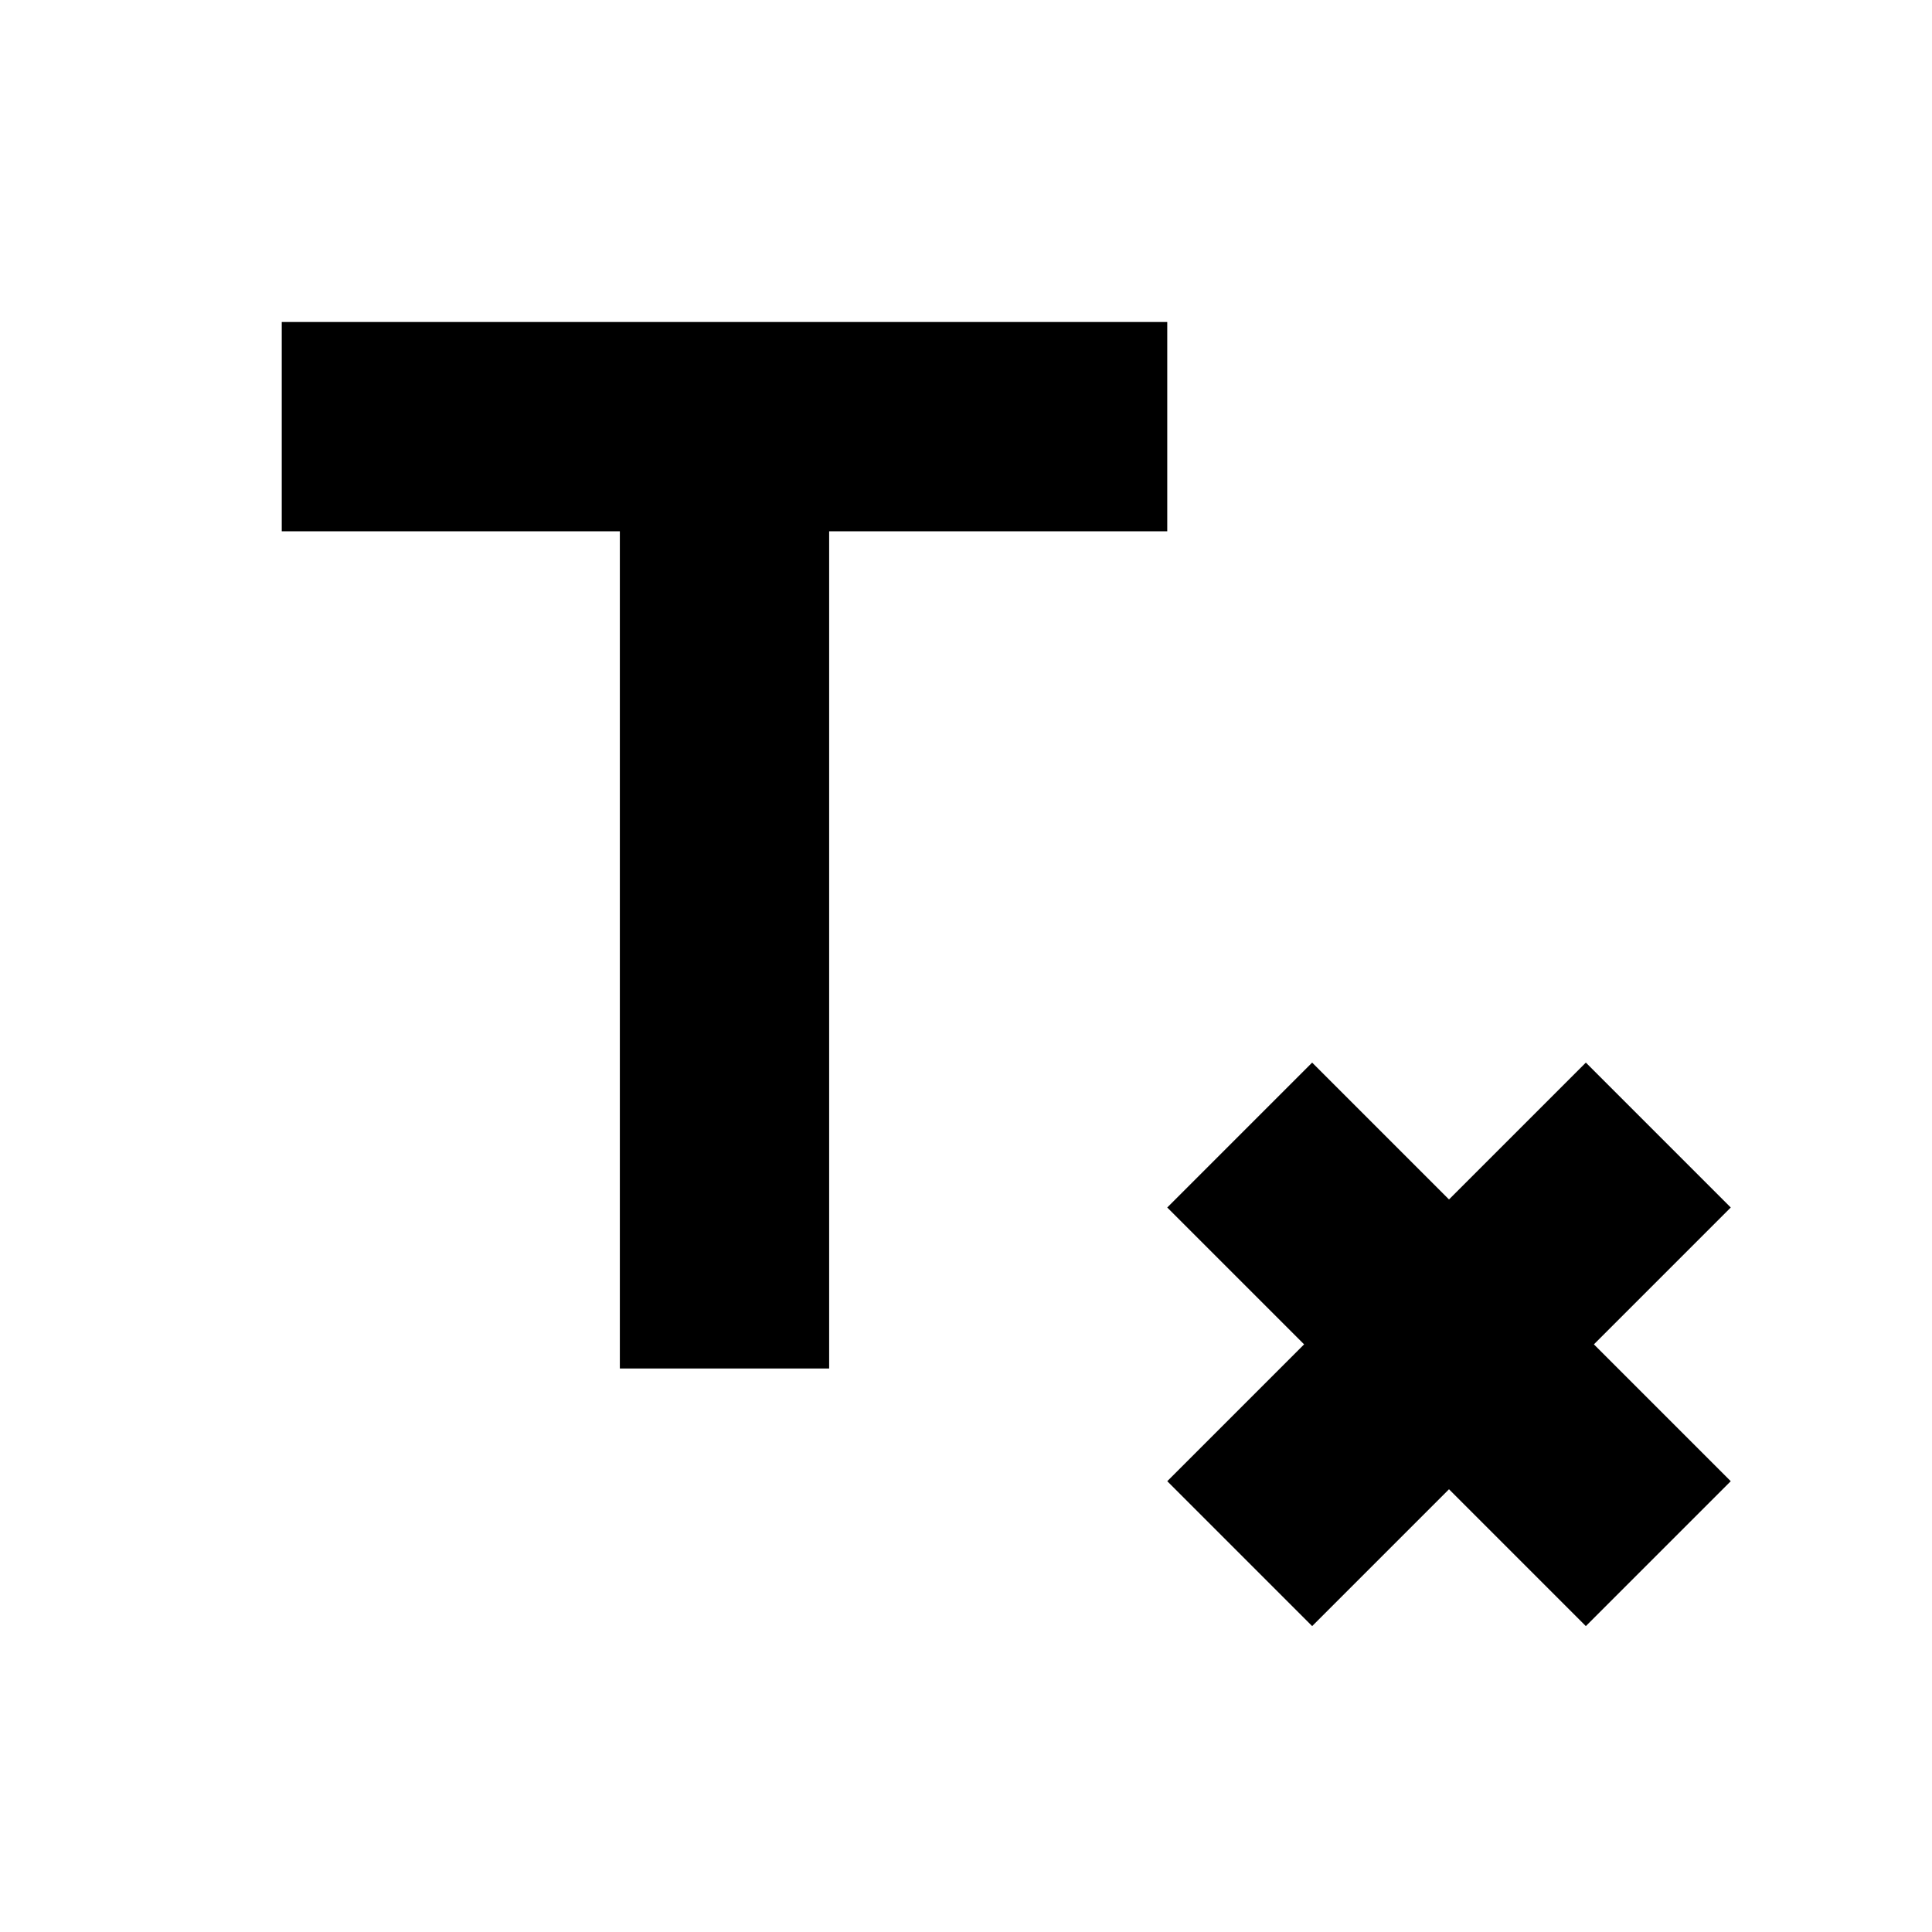
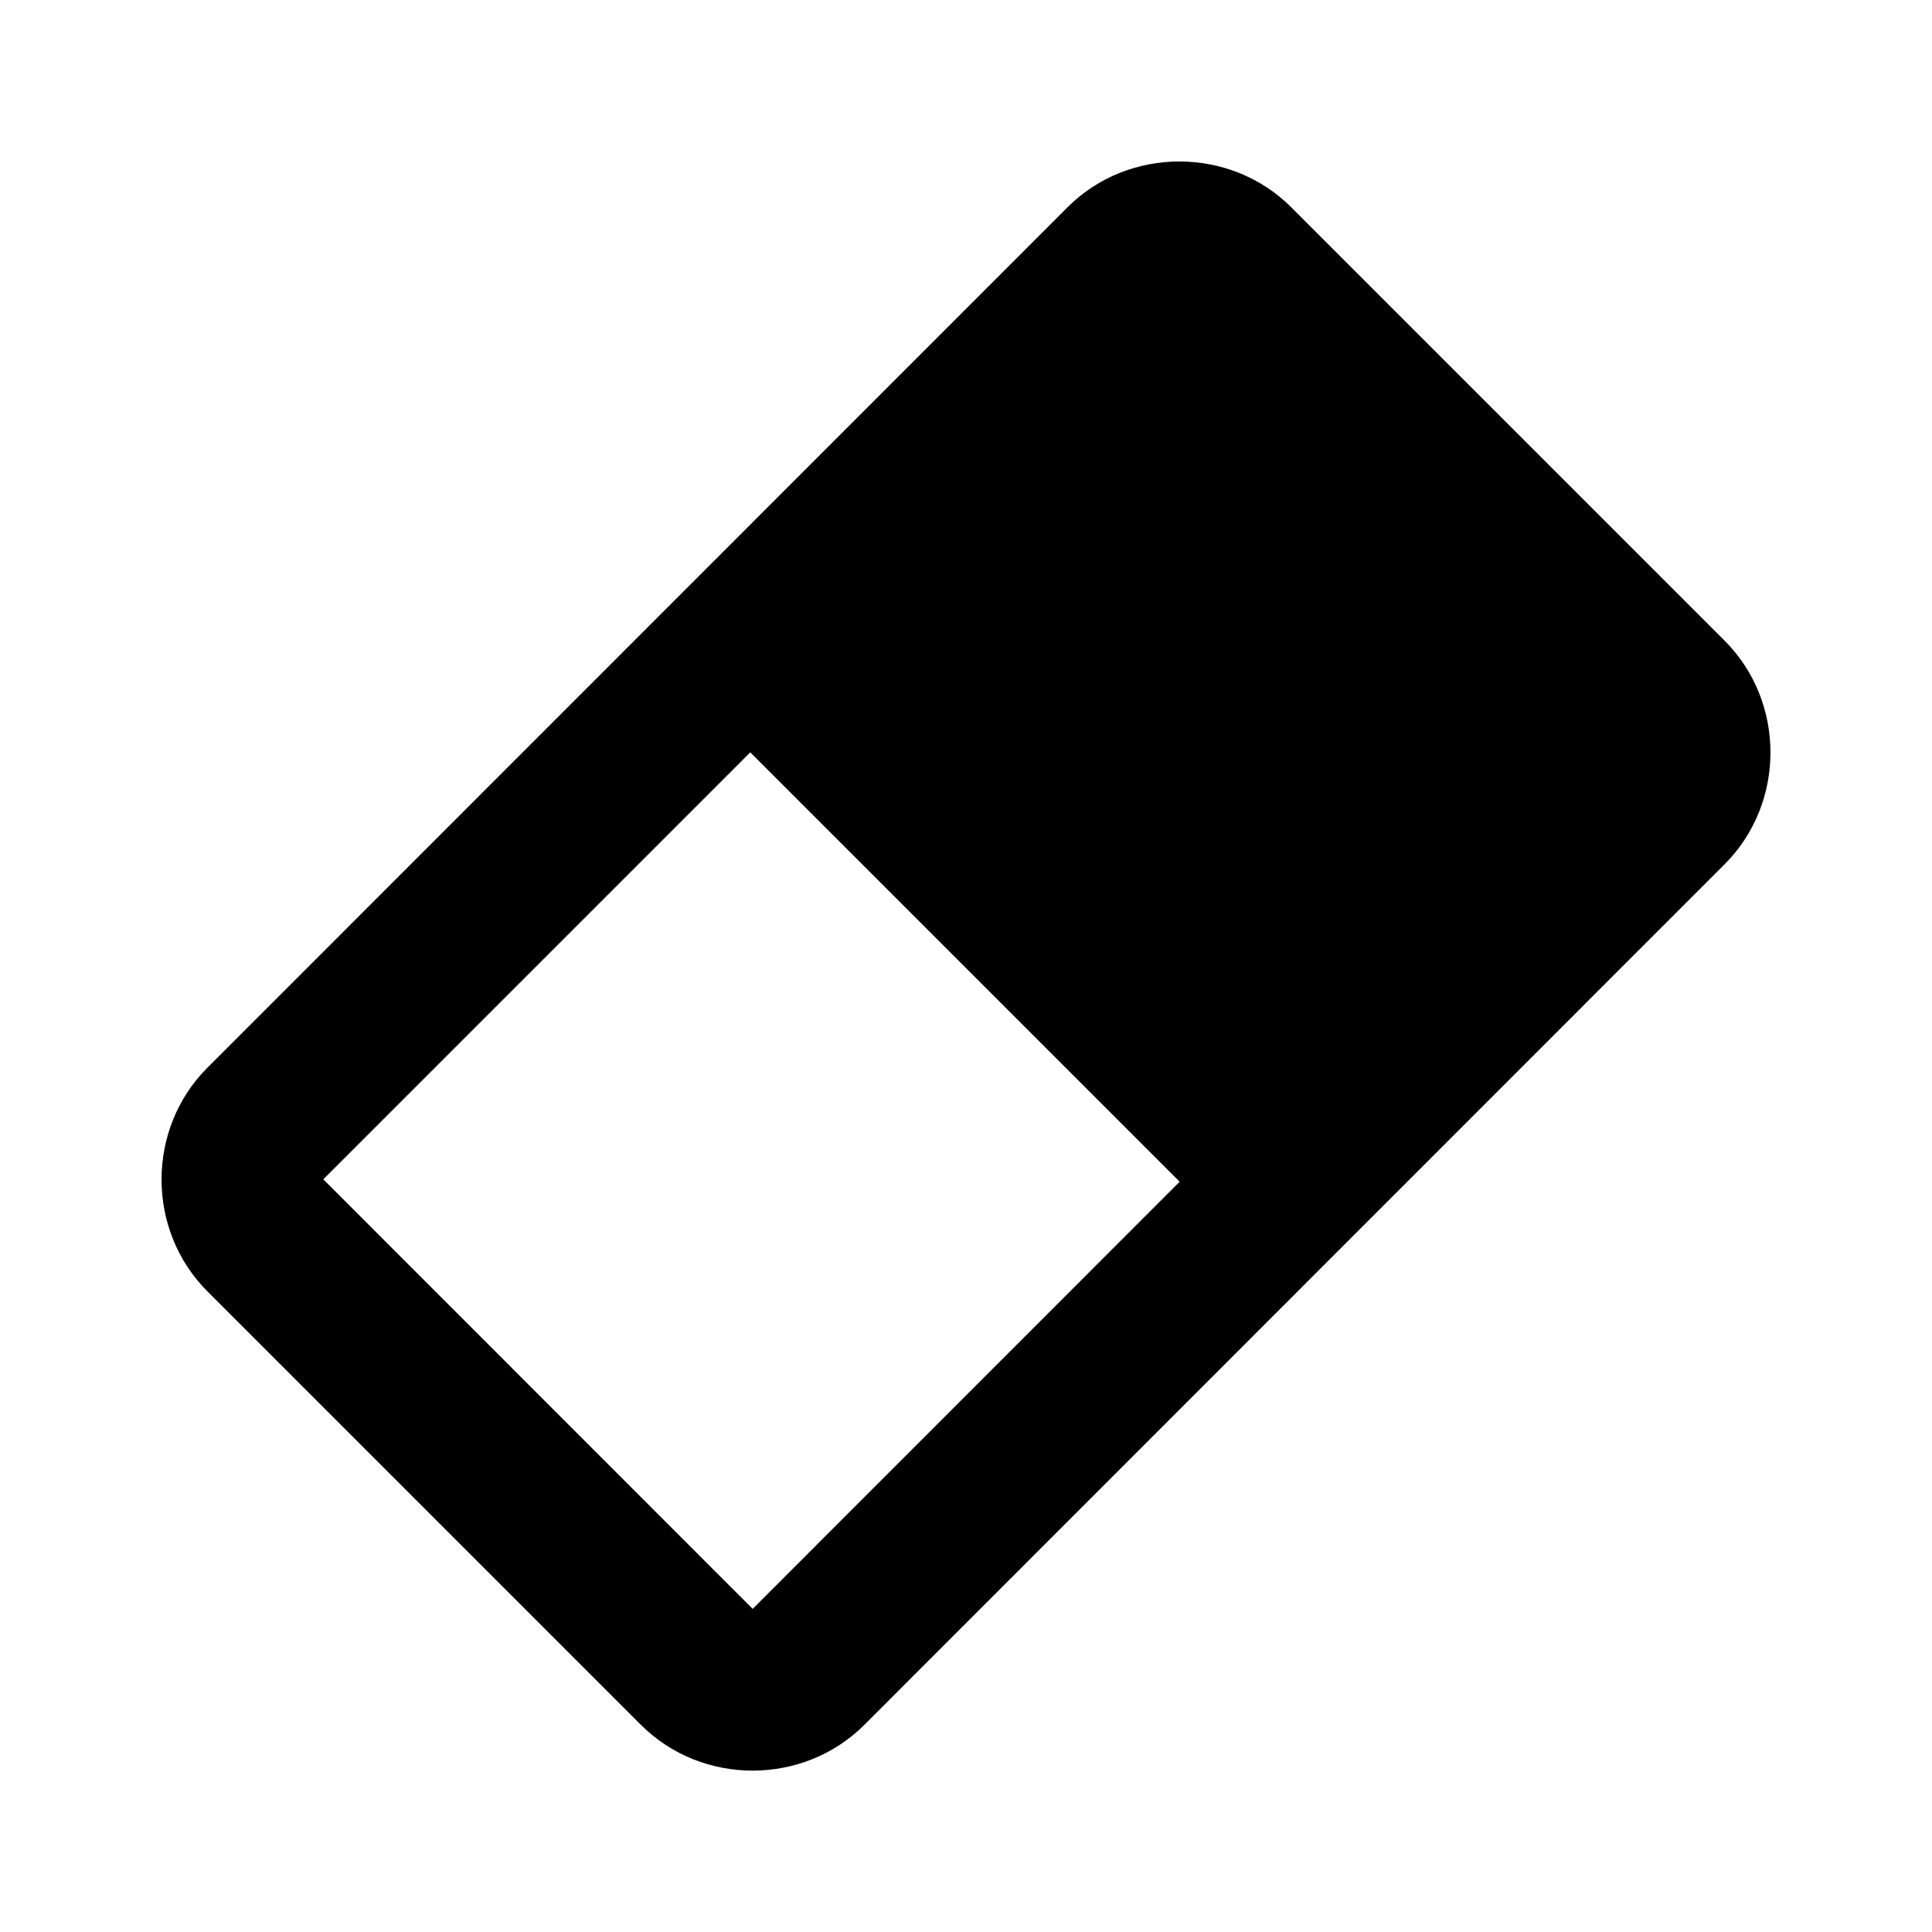
- <svg viewBox="0 0 24 24">
-   <path d="M3.5 4H14.5V6.6H10.3V17H7.7V6.6H3.5V4Z" />
-   <path d="M16.3 13.2L18 14.9L19.7 13.2L21.5 15L19.8 16.7L21.5 18.4L19.7 20.2L18 18.5L16.3 20.2L14.5 18.4L16.2 16.7L14.5 15L16.3 13.2Z" />
+ <svg xmlns="http://www.w3.org/2000/svg" viewBox="0 0 24 24" width="24px" height="24px">
+   <path d="M 14.65 2.006 C 14.146 2.006 13.641 2.195 13.262 2.574 L 2.576 13.264 C 1.817 14.023 1.817 15.282 2.576 16.041 L 7.961 21.426 C 8.72 22.185 9.979 22.185 10.738 21.426 L 21.424 10.736 C 22.183 9.977 22.183 8.718 21.424 7.959 L 16.039 2.574 C 15.66 2.195 15.155 2.006 14.65 2.006 z M 9.32 9.346 L 14.654 14.68 L 9.35 19.986 L 4.016 14.65 L 9.32 9.346 z" />
</svg>
